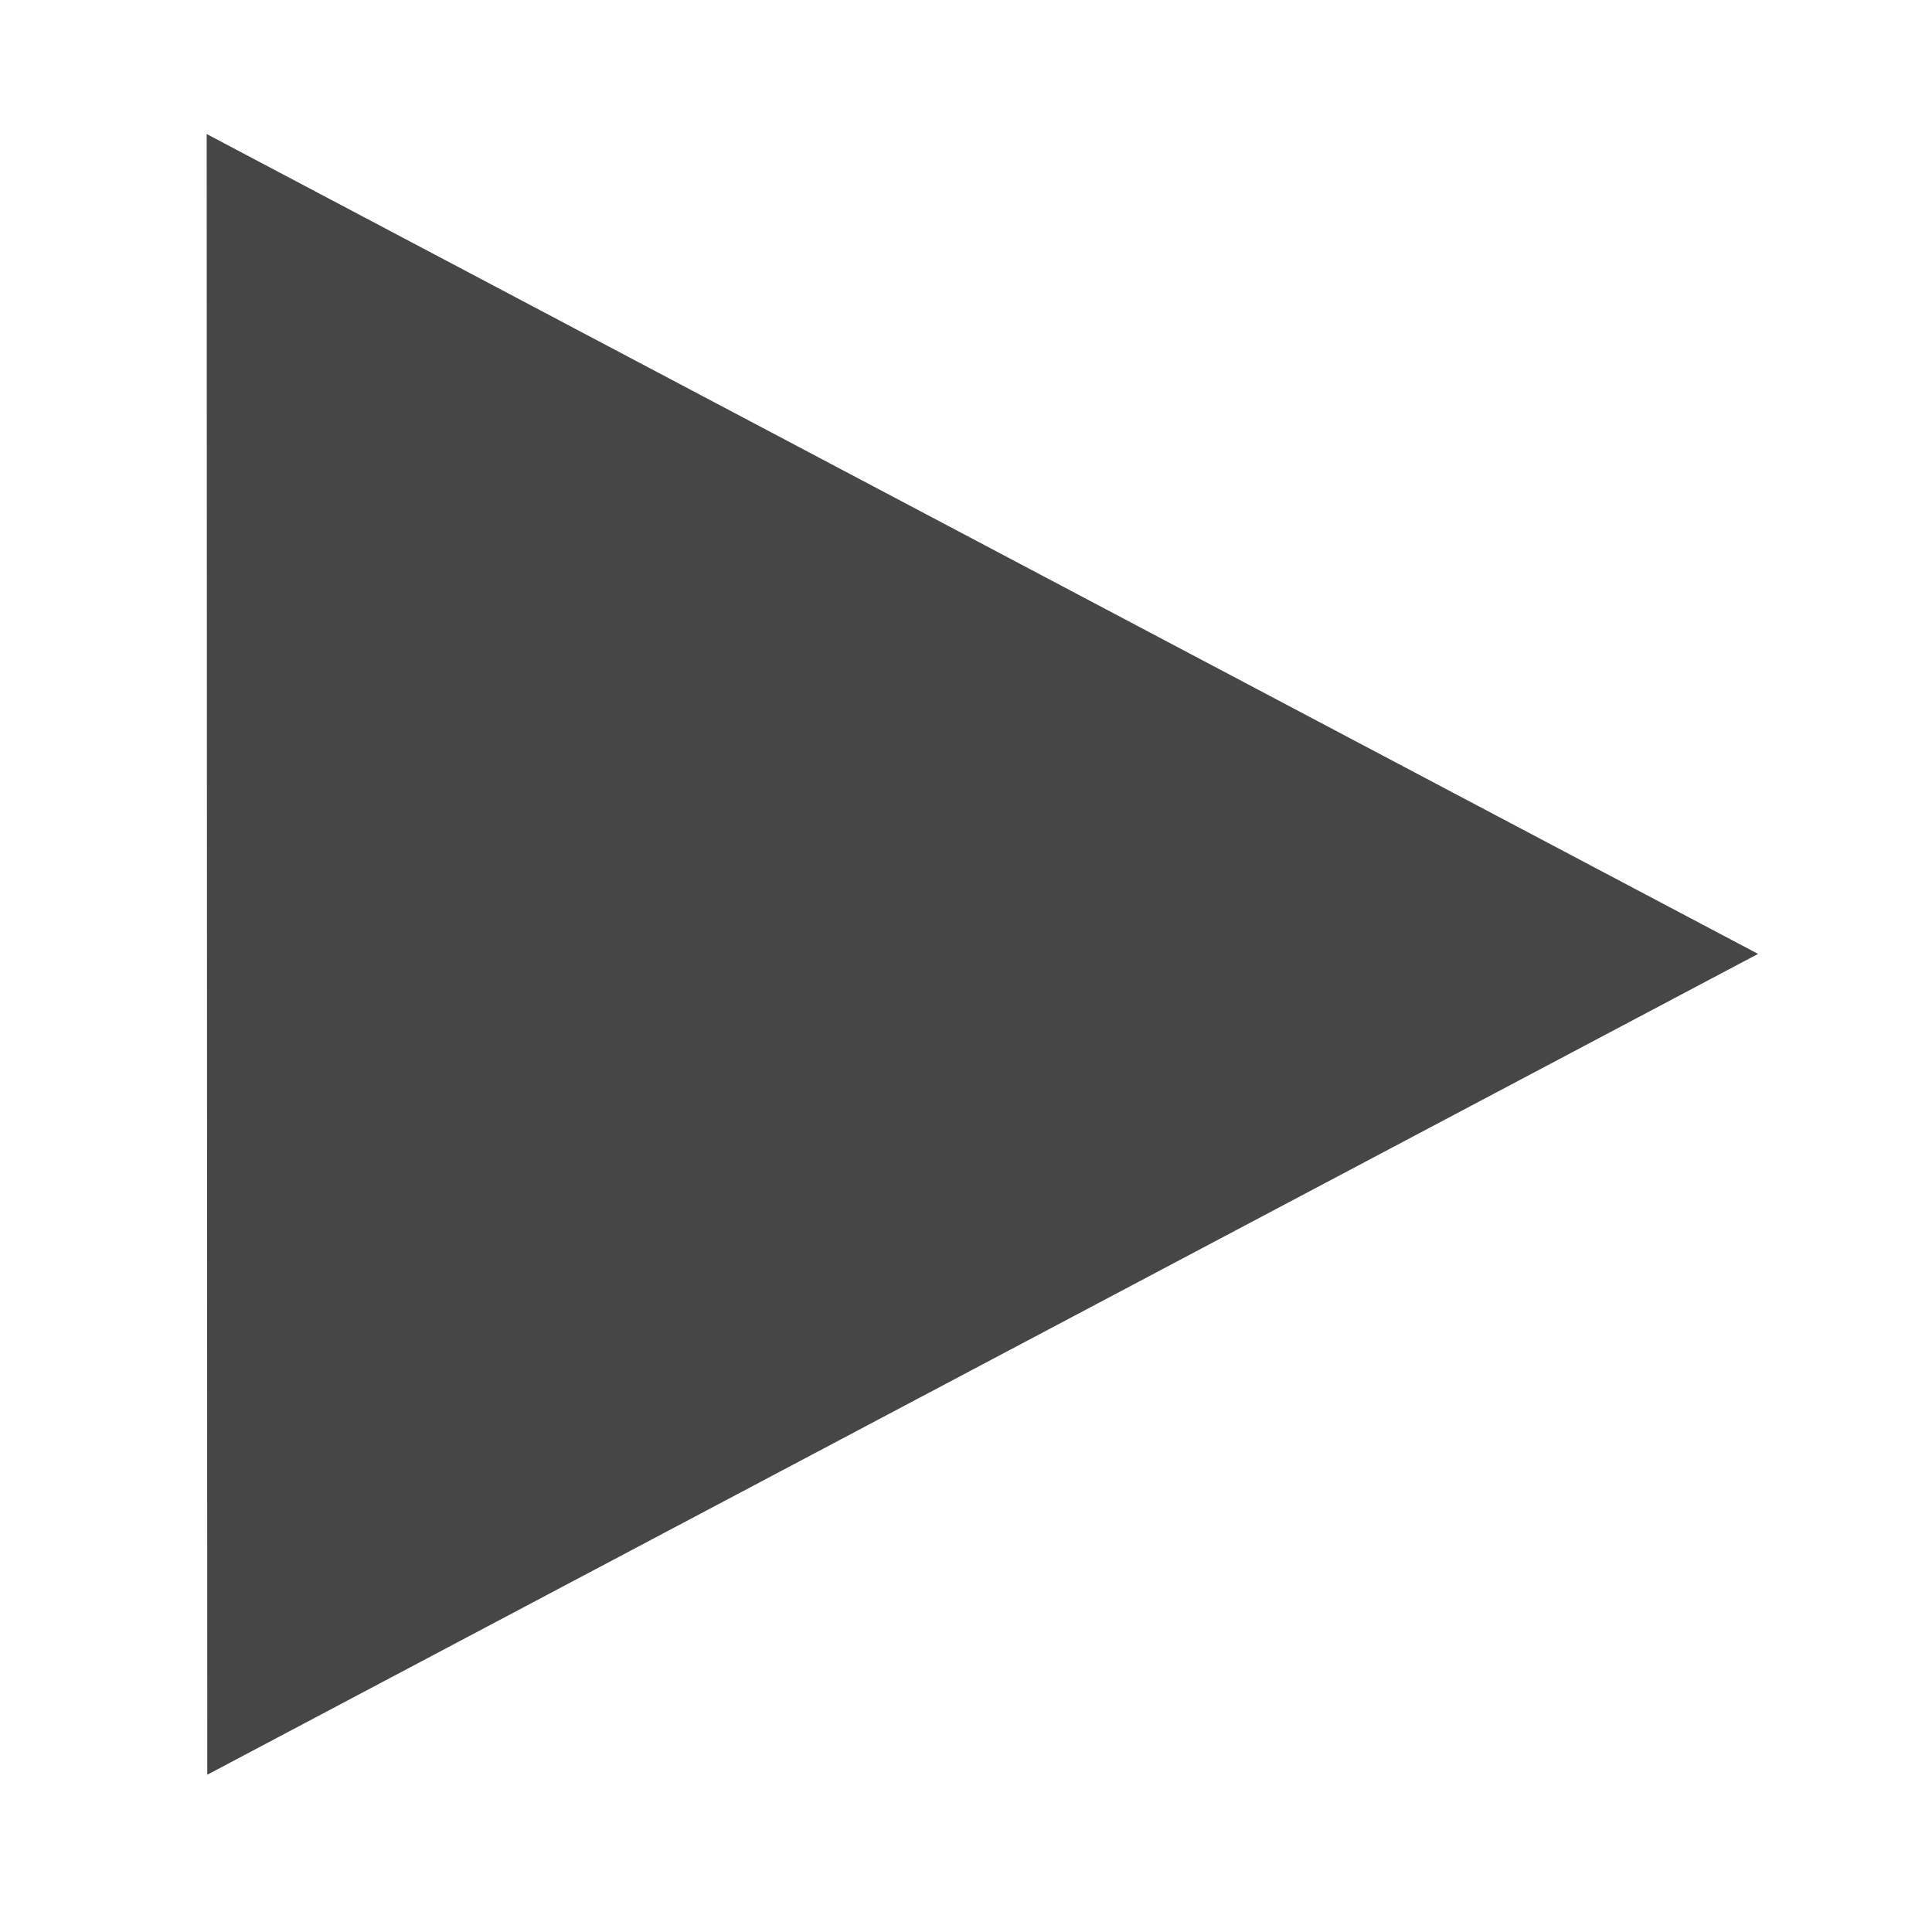
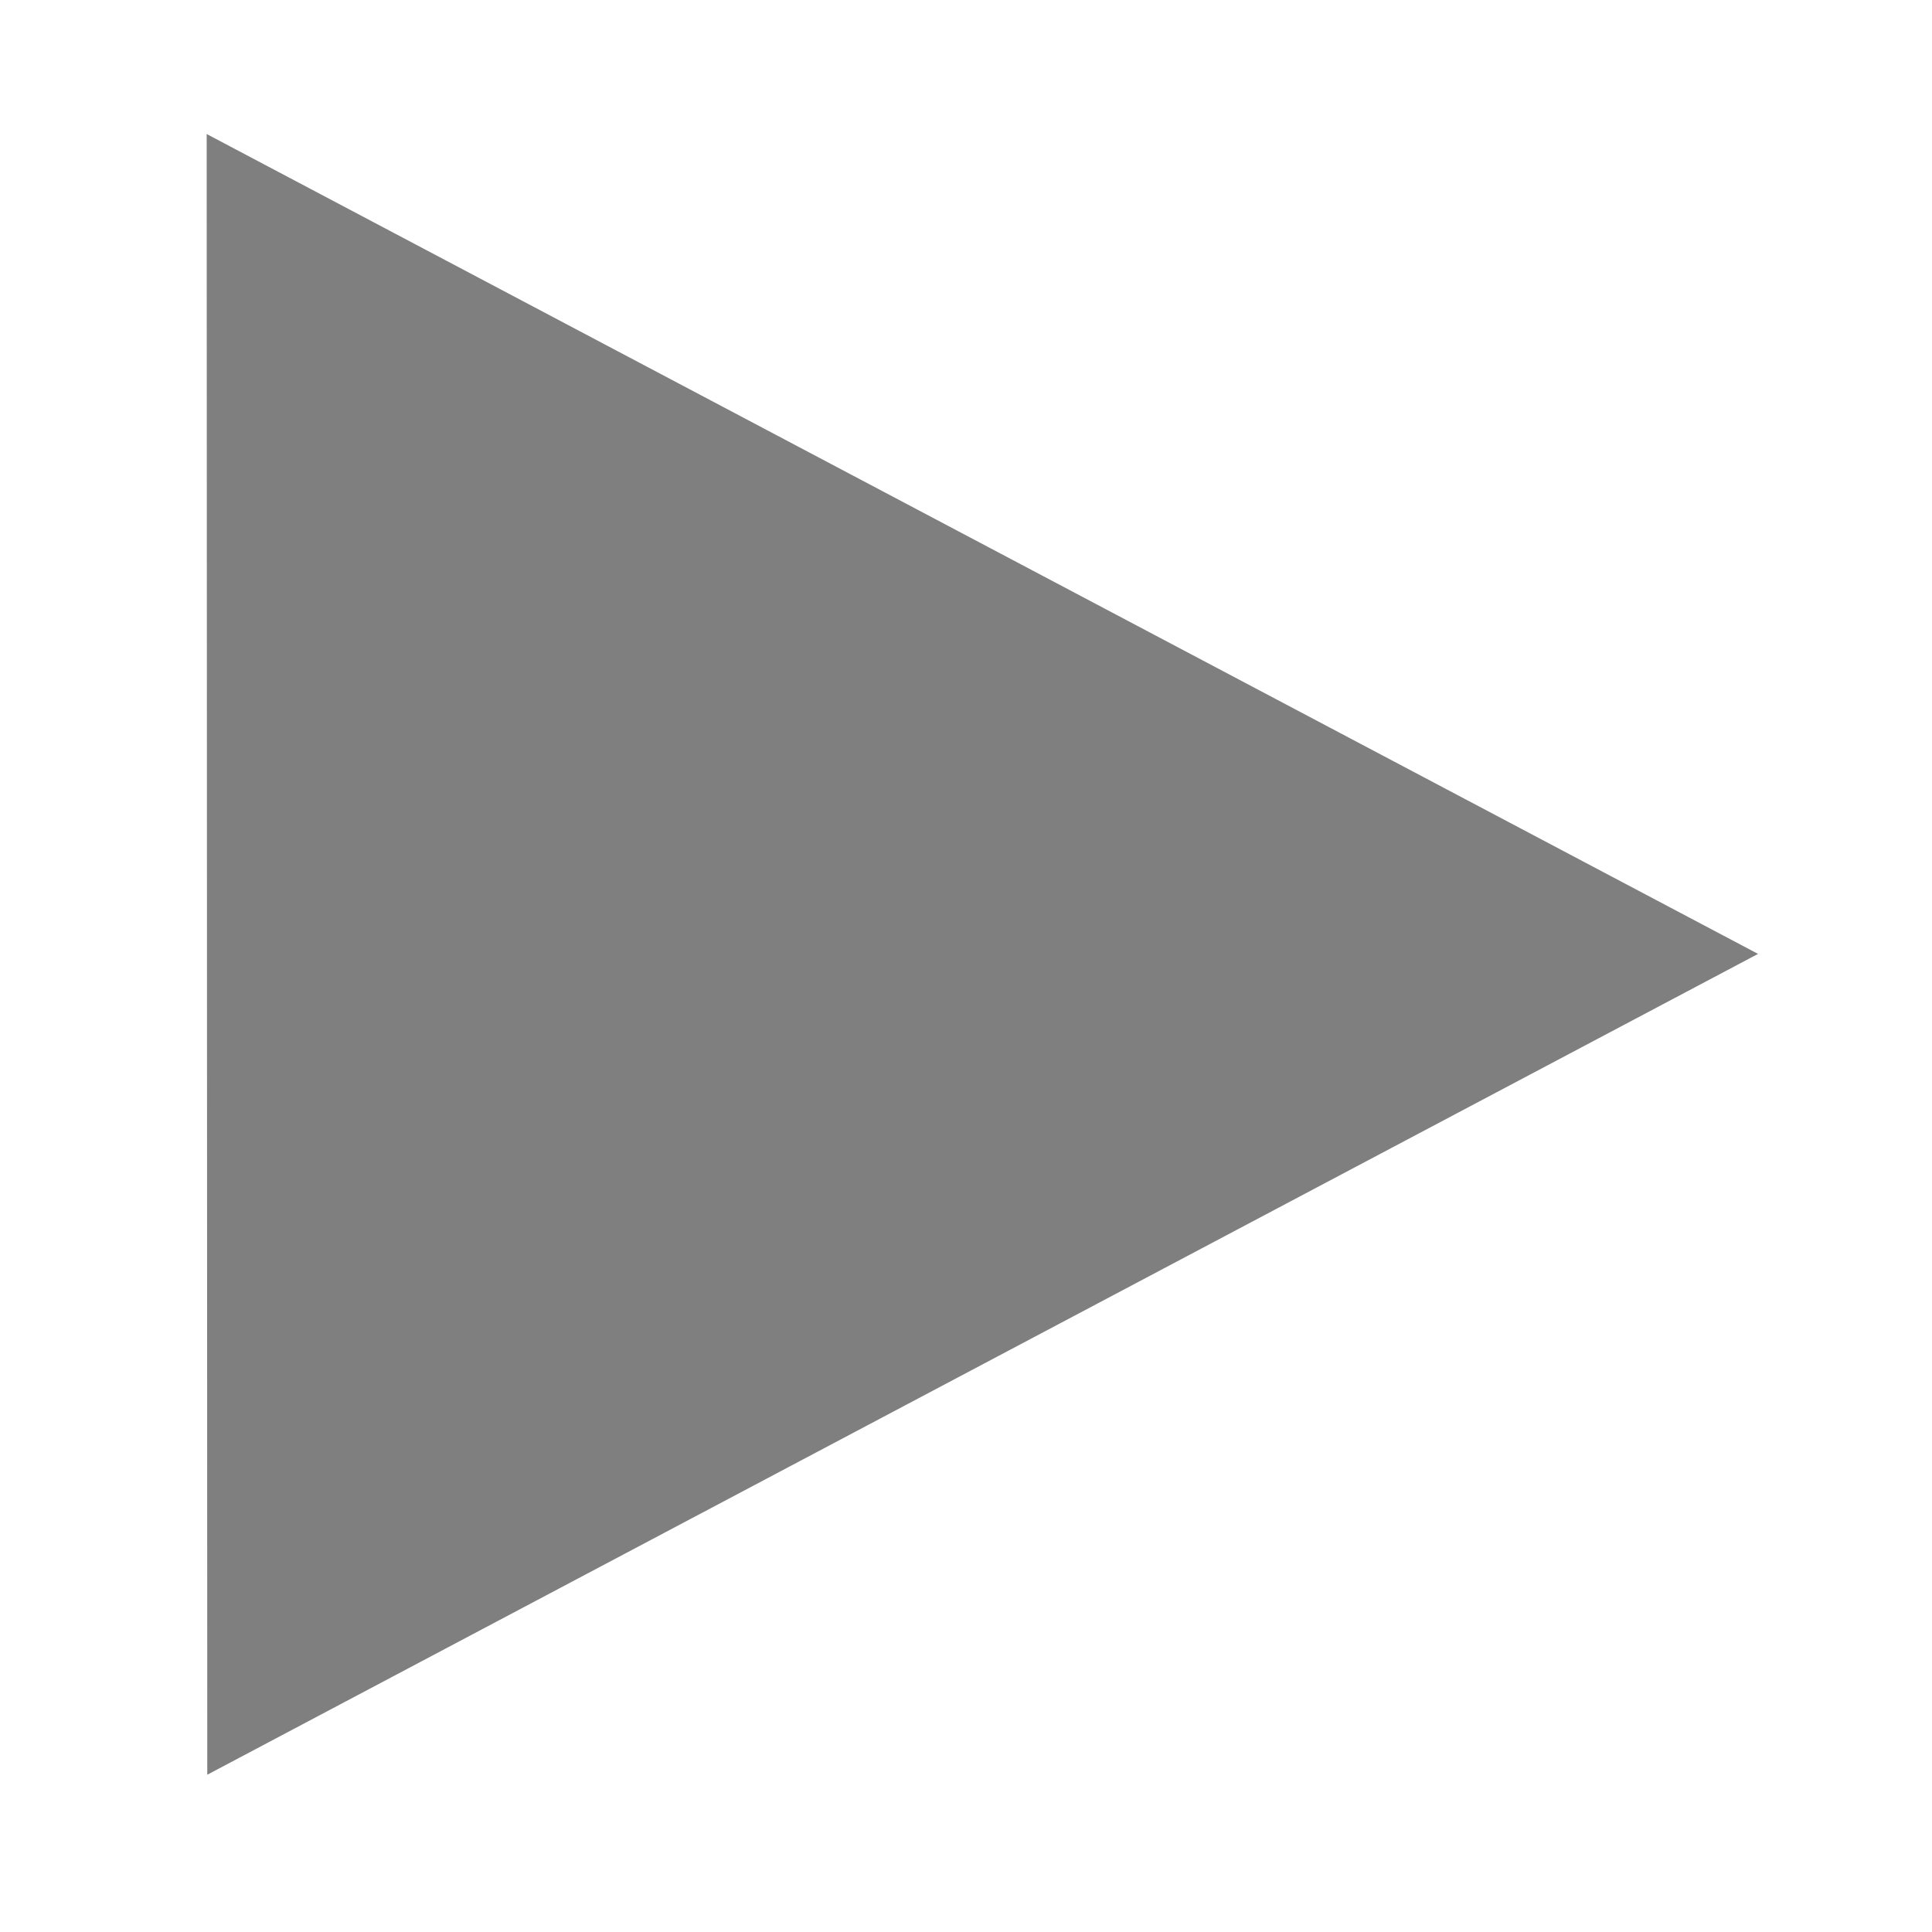
<svg xmlns="http://www.w3.org/2000/svg" width="256" height="256" id="svg5007" version="1.1">
  <defs id="defs5009" />
  <g id="layer1" transform="translate(0,-796.3622)">
-     <path style="fill:#464646;fill-opacity:1;stroke:none" id="path5019" d="M -78.792,118.114 200.705,-57.396 212.952,272.411 z" transform="matrix(-0.7185947,-0.02422392,0.02644343,-0.6582801,173.2083,998.6022)" />
+     <path style="fill:#7f7f7f;fill-opacity:1;stroke:none" id="path5019" d="M -78.792,118.114 200.705,-57.396 212.952,272.411 z" transform="matrix(-0.7185947,-0.02422392,0.02644343,-0.6582801,173.2083,998.6022)" />
  </g>
</svg>
